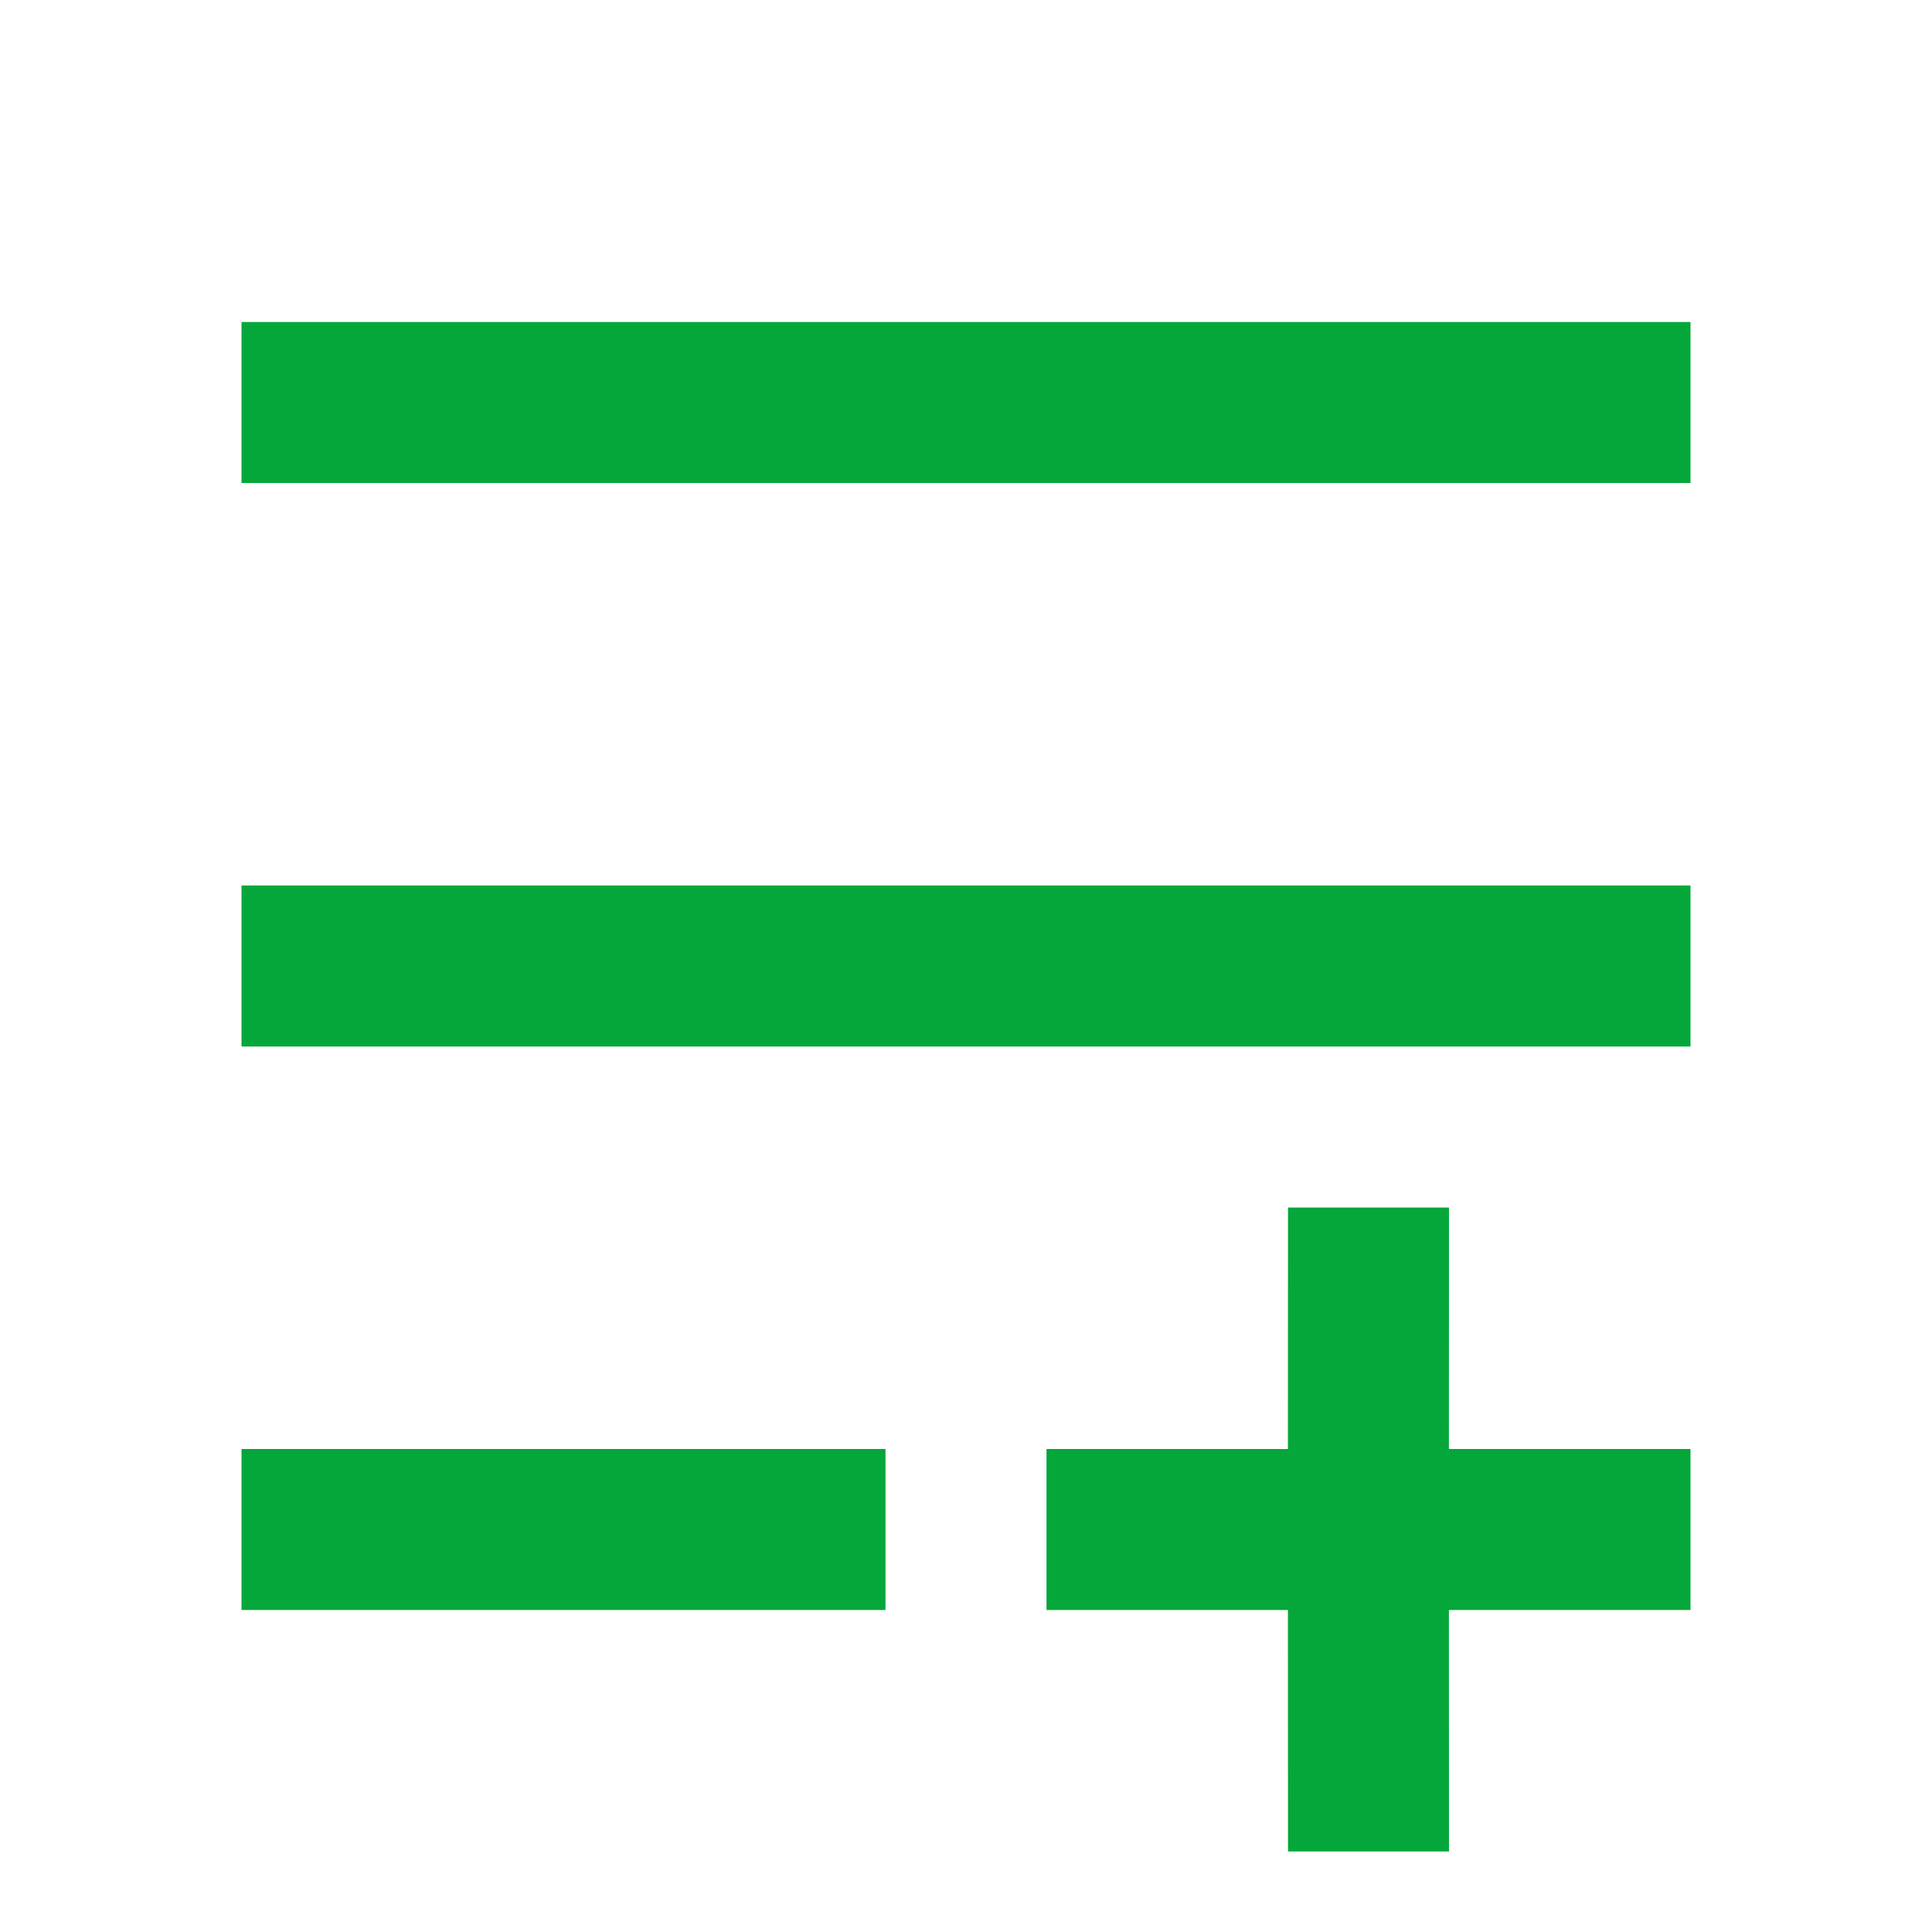
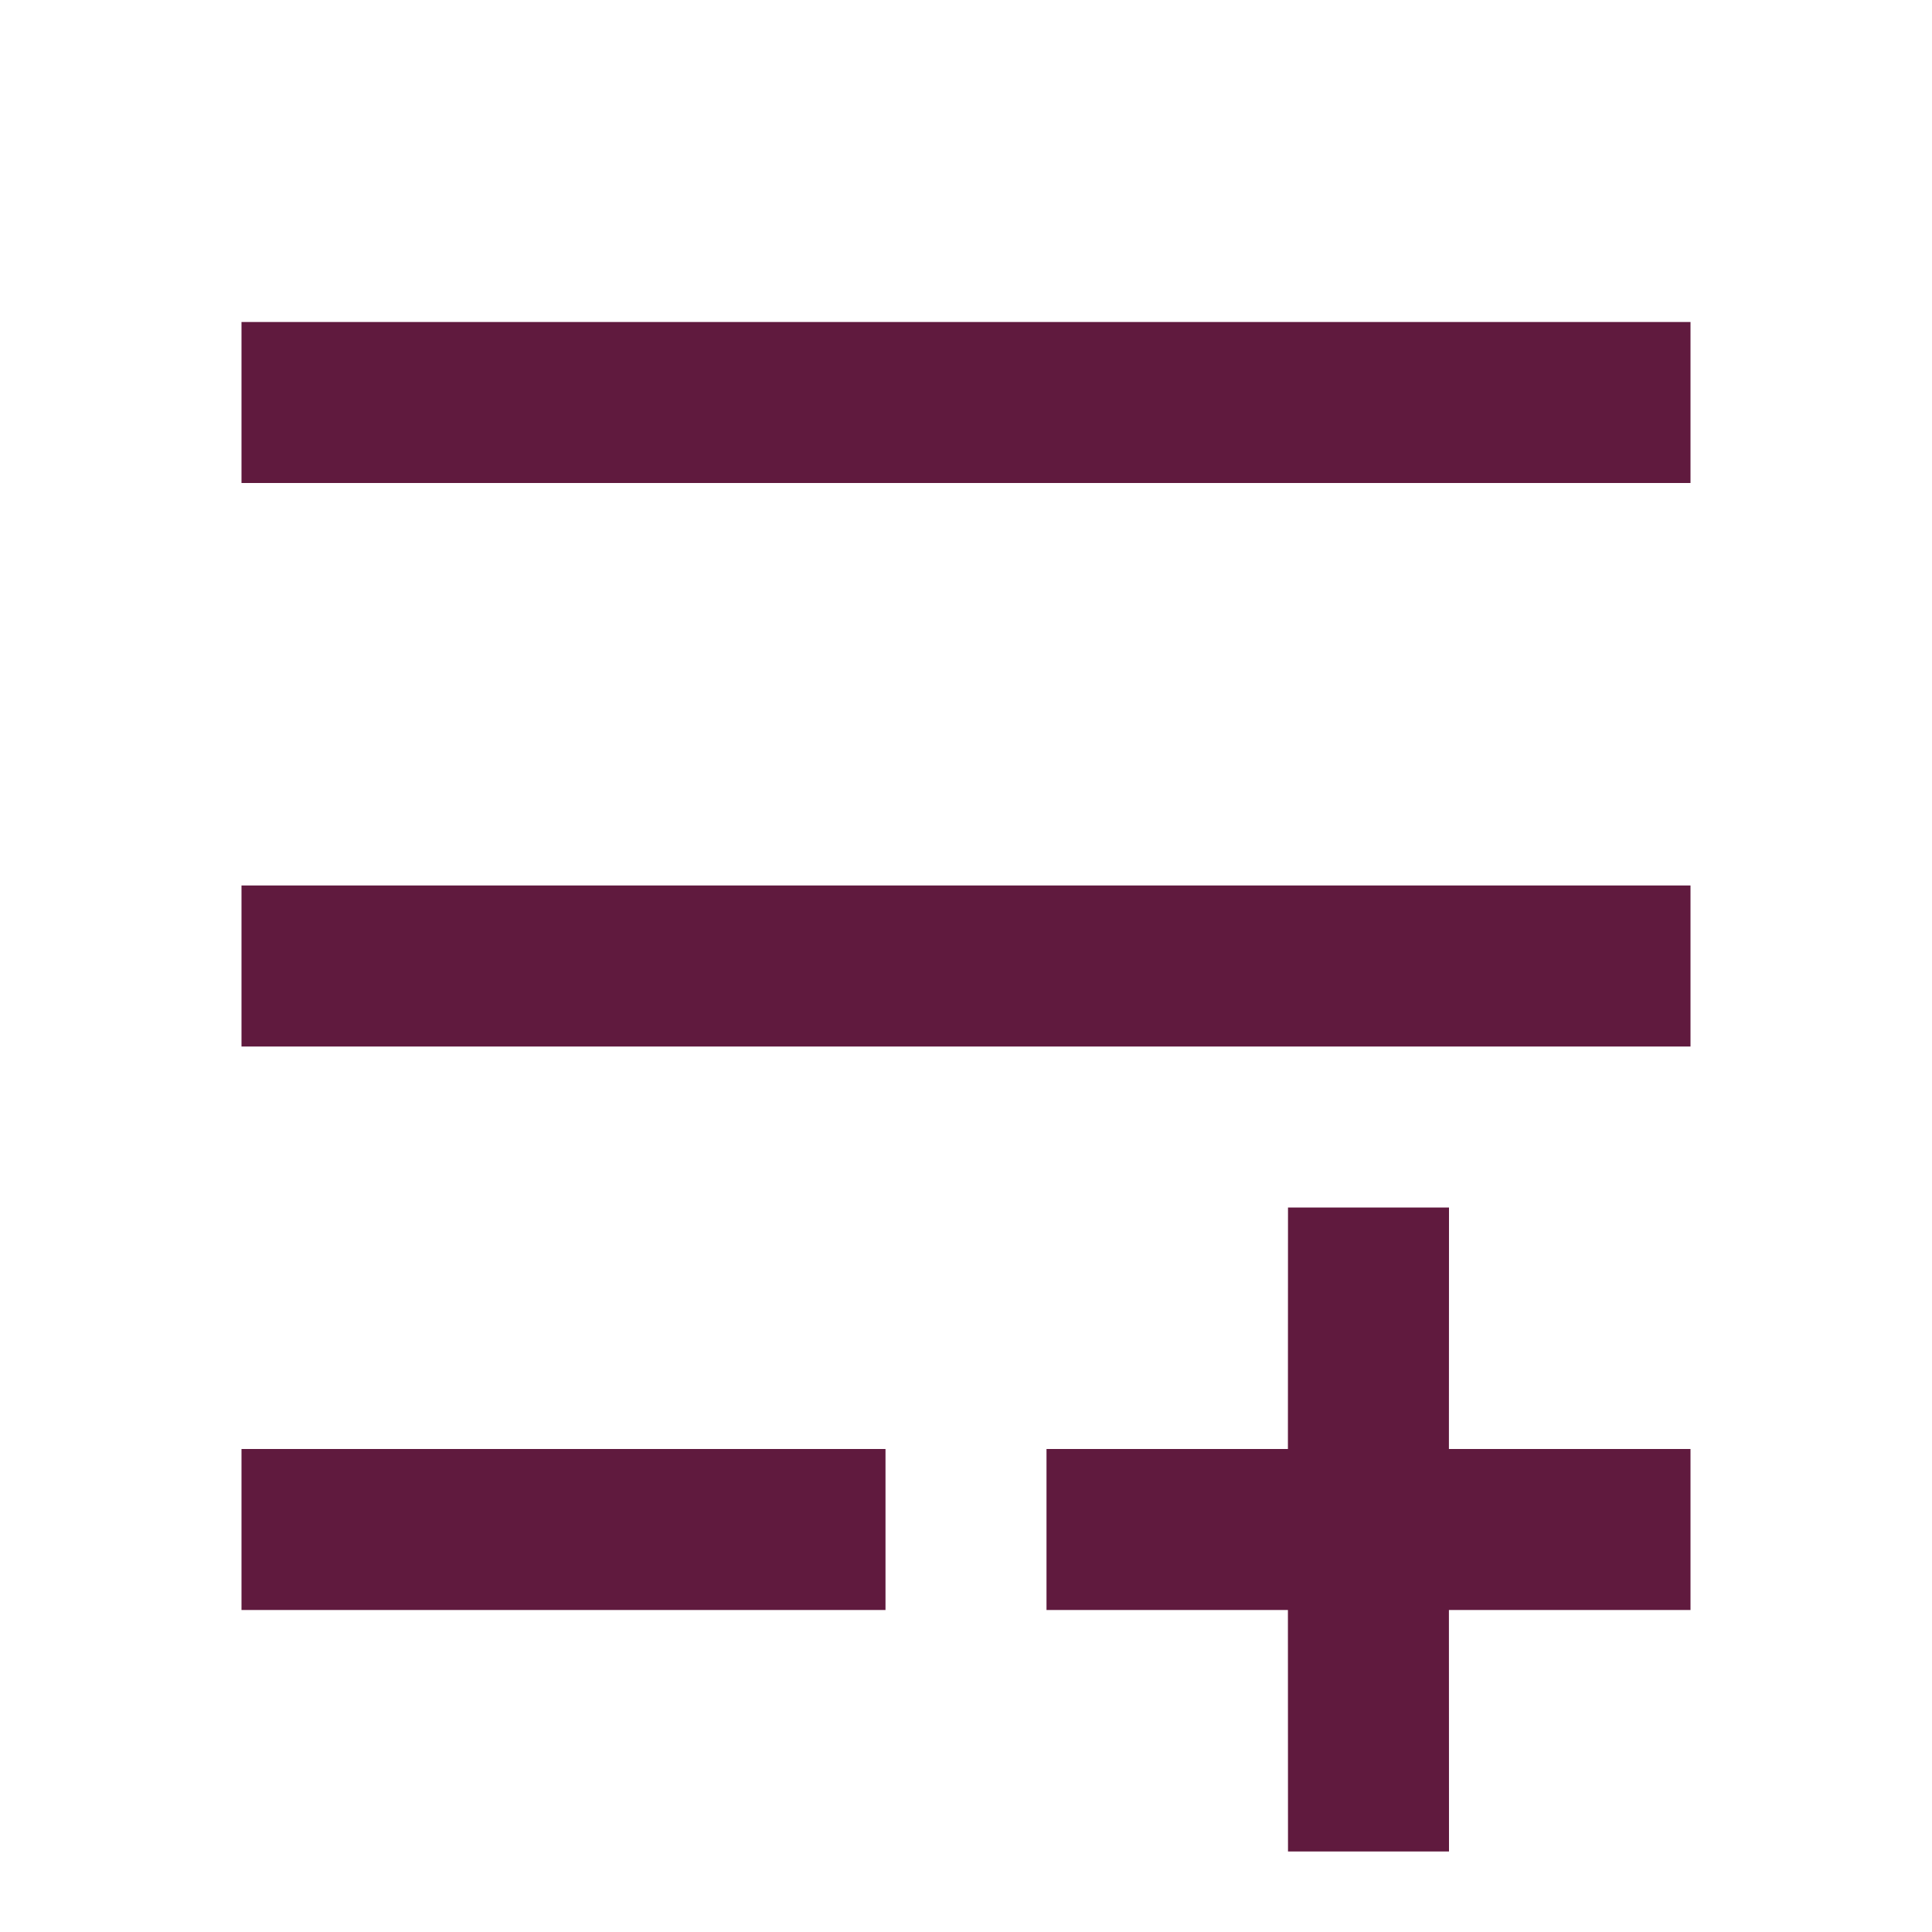
<svg xmlns="http://www.w3.org/2000/svg" width="24" height="24" viewBox="0 0 24 24" fill="none">
-   <path d="M18 15L17.999 18H21V20H17.999L18 23H16L15.999 20H13V18H15.999L16 15H18ZM11 18V20H3V18H11ZM21 11V13H3V11H21ZM21 4V6H3V4H21Z" fill="#05A73A" />
+   <path d="M18 15L17.999 18H21V20H17.999L18 23H16L15.999 20H13V18H15.999L16 15H18ZM11 18V20H3V18H11ZM21 11V13H3V11H21ZM21 4V6H3V4H21Z" fill="#601A3E" />
</svg>
